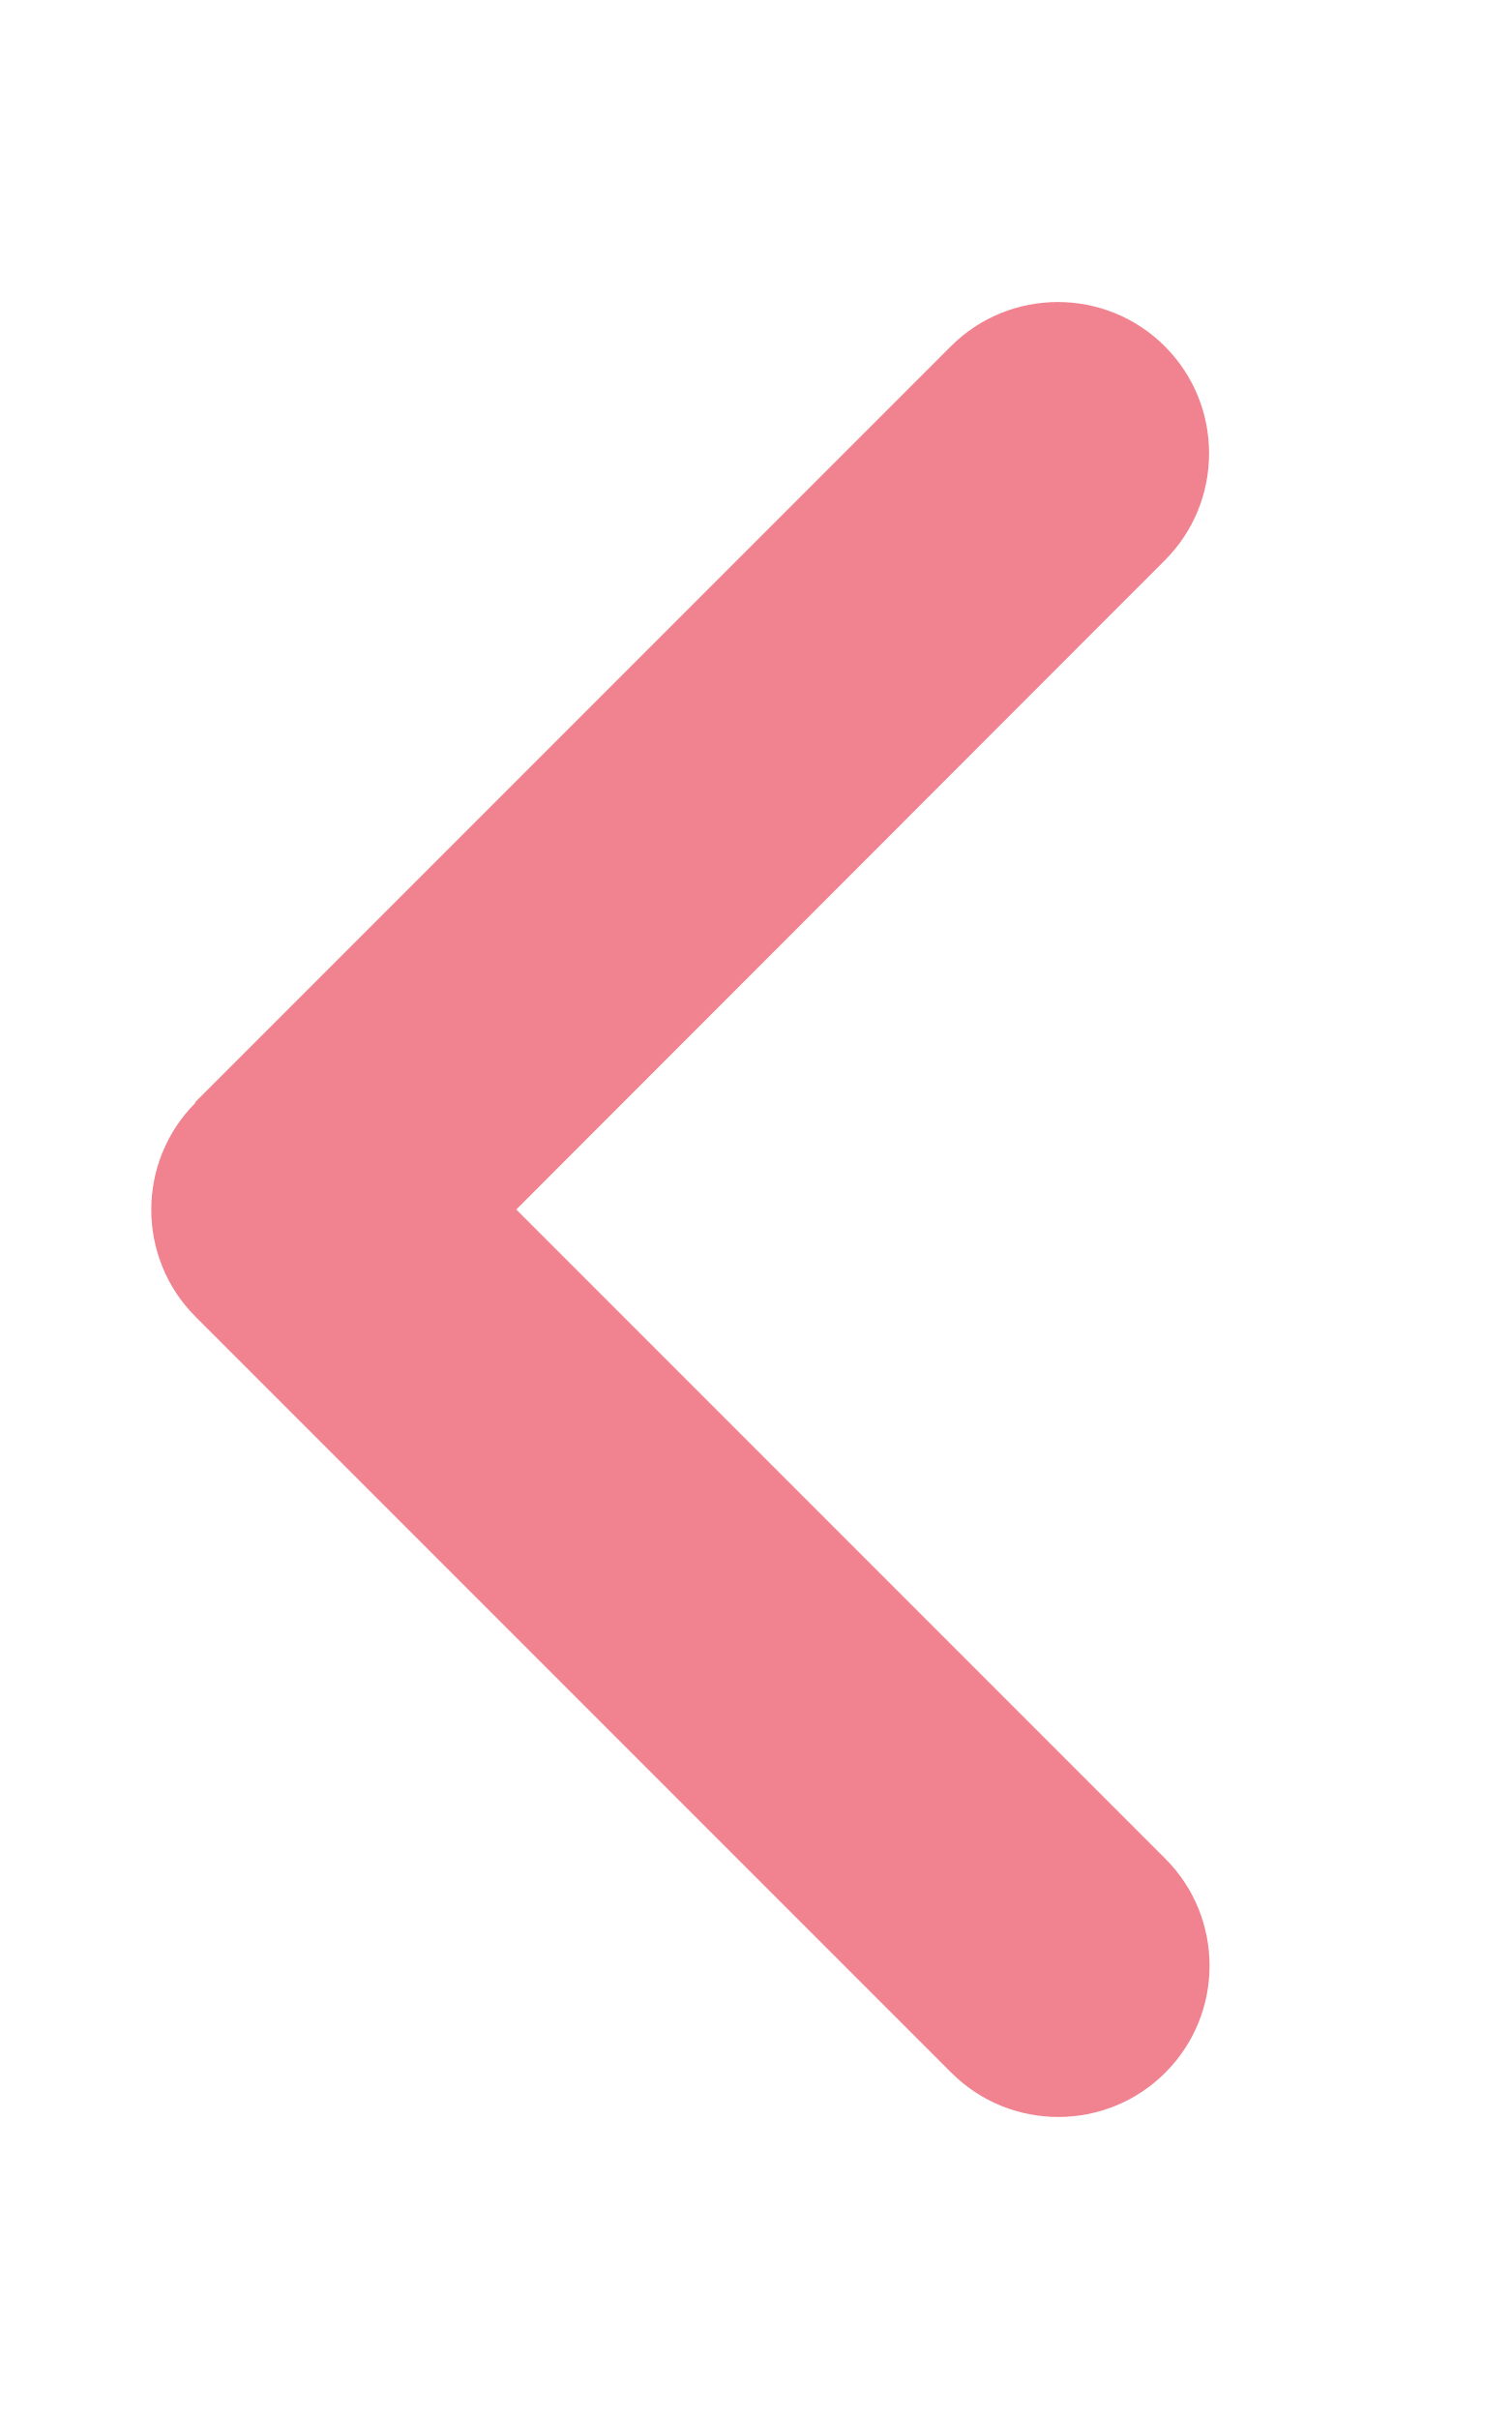
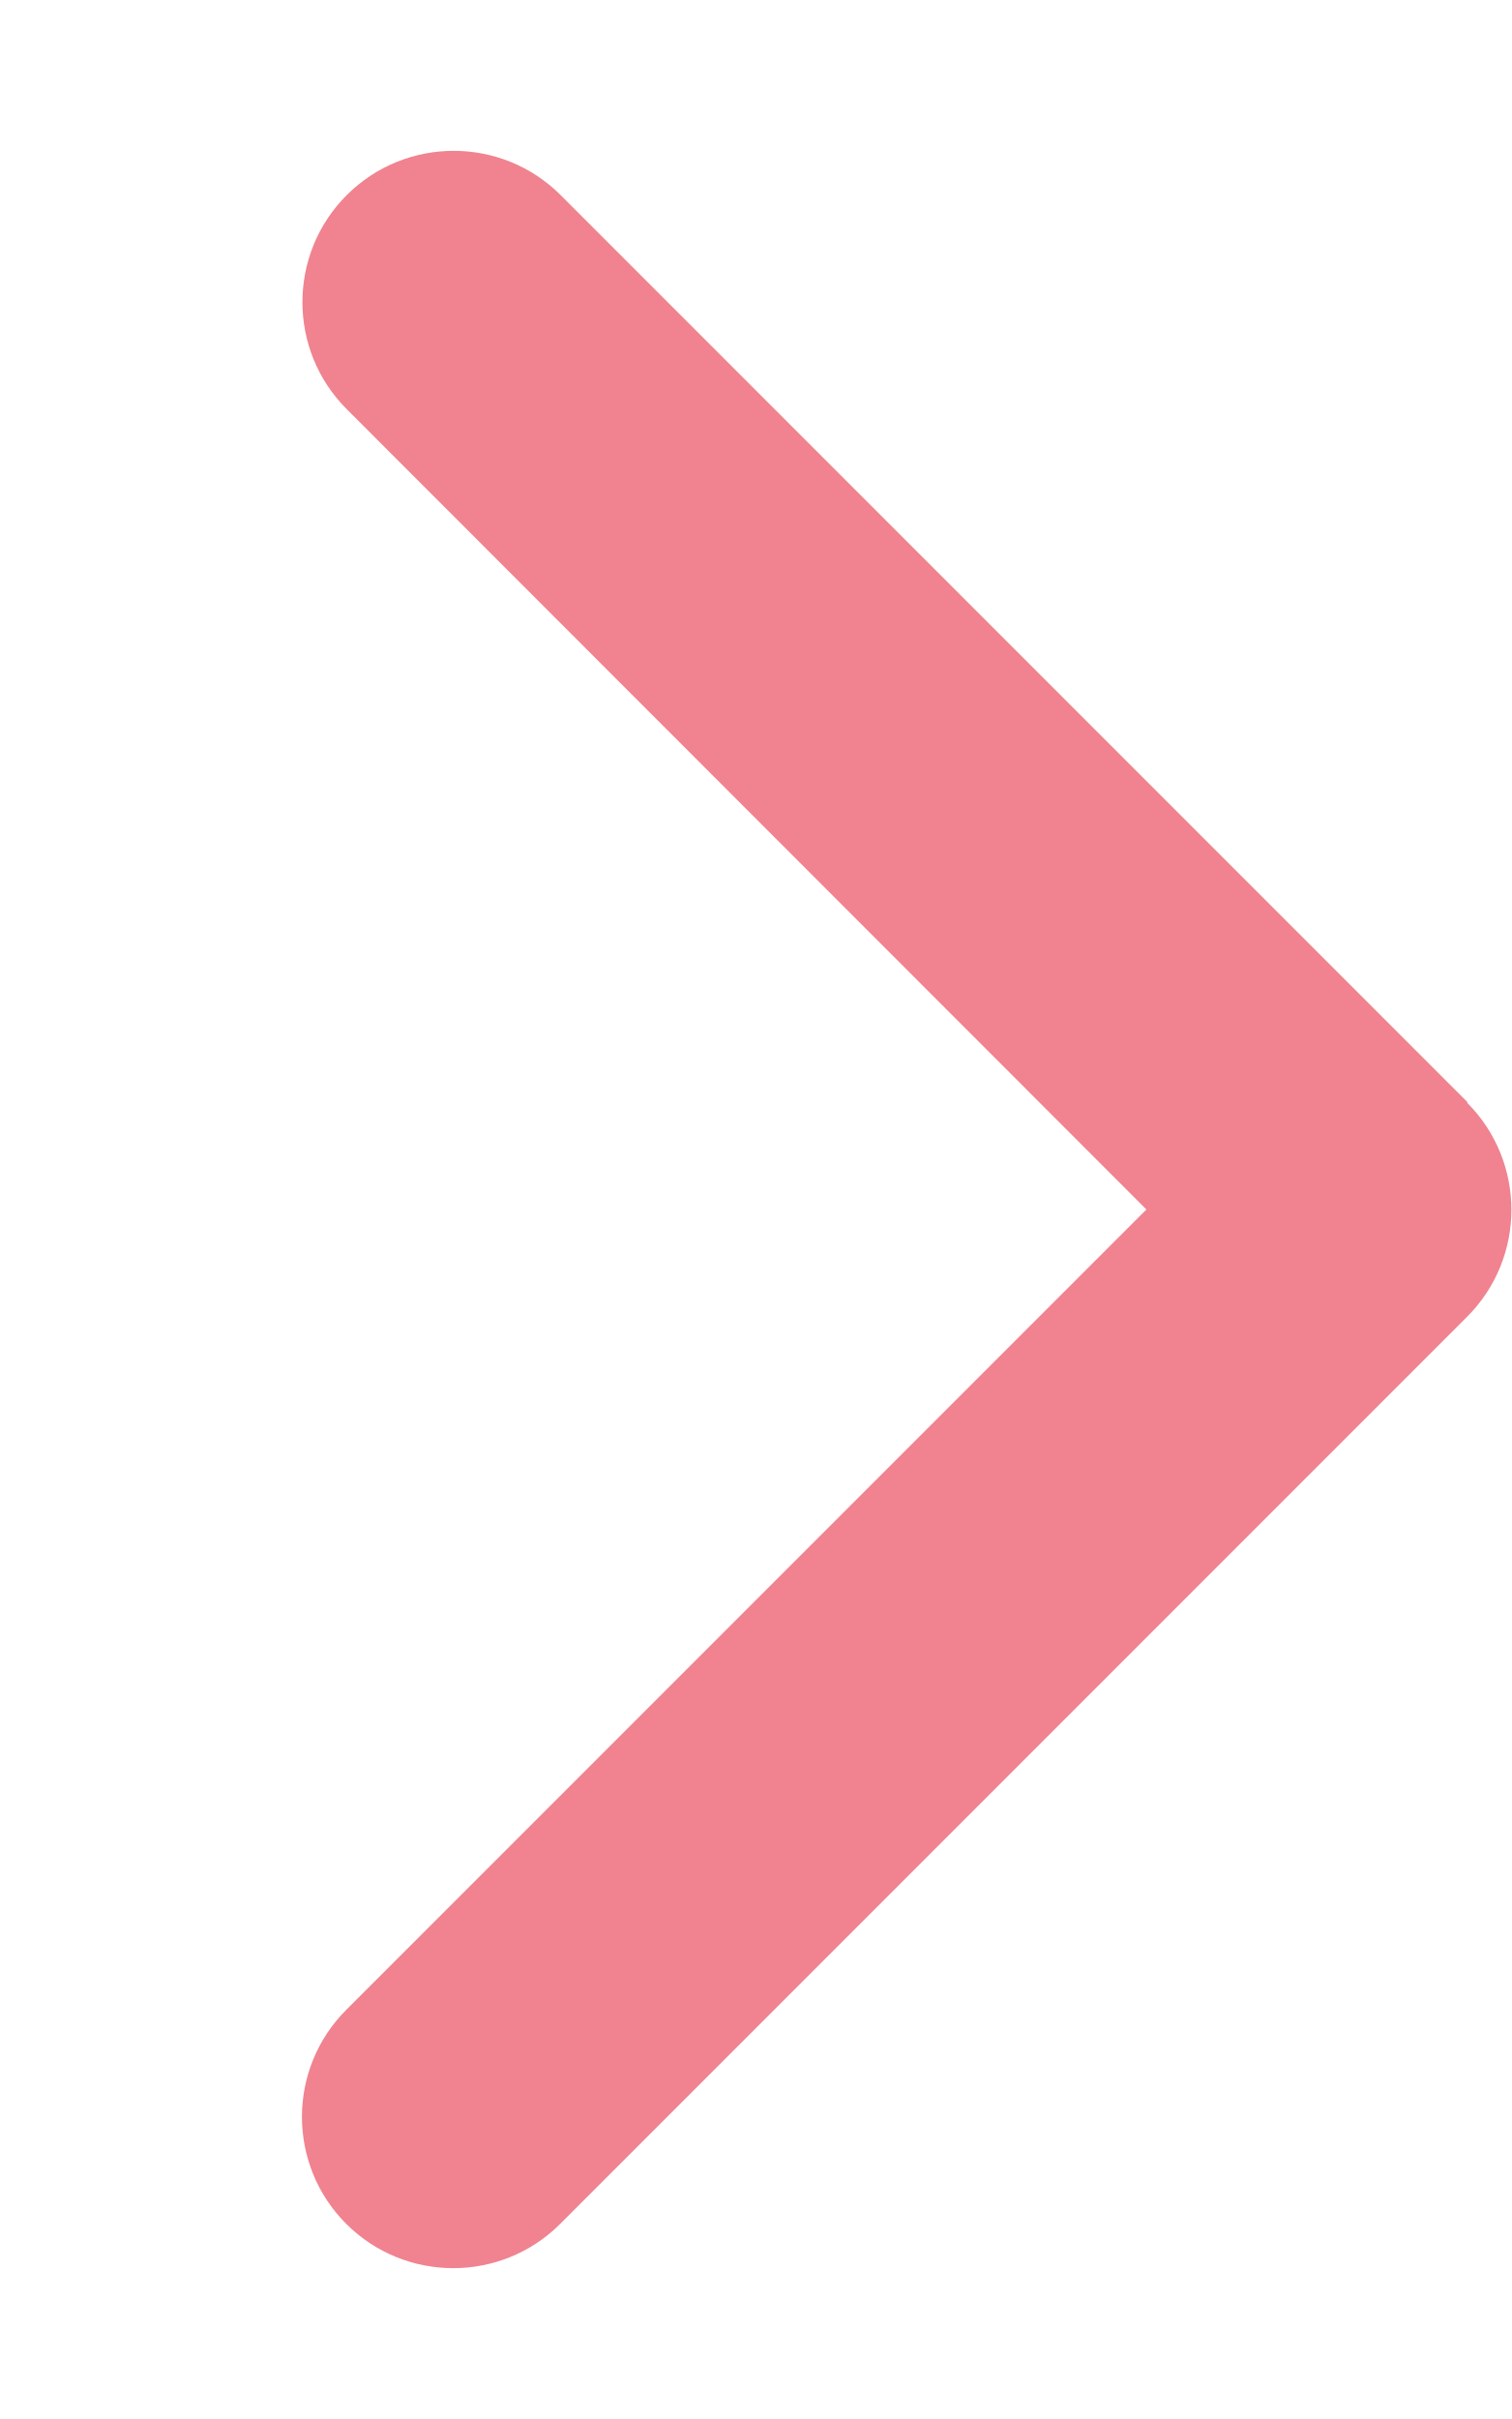
<svg xmlns="http://www.w3.org/2000/svg" viewBox="0 0 320 512">
-   <path fill="#f0838f" d="M41.4 233.4c-12.5 12.5-12.5 32.8 0 45.3l160 160c12.5 12.5 32.8 12.5 45.3 0s12.5-32.8 0-45.3L109.3 256 246.6 118.6c12.5-12.5 12.5-32.8 0-45.3s-32.8-12.5-45.3 0l-160 160z" />
+   <path fill="#f0838f" d="M310.6 233.4c12.5 12.5 12.5 32.8 0 45.3l-192 192c-12.5 12.5-32.8 12.5-45.3 0s-12.5-32.8 0-45.3L242.7 256 73.4 86.6c-12.5-12.5-12.5-32.8 0-45.3s32.8-12.5 45.3 0l192 192z" />
</svg>
